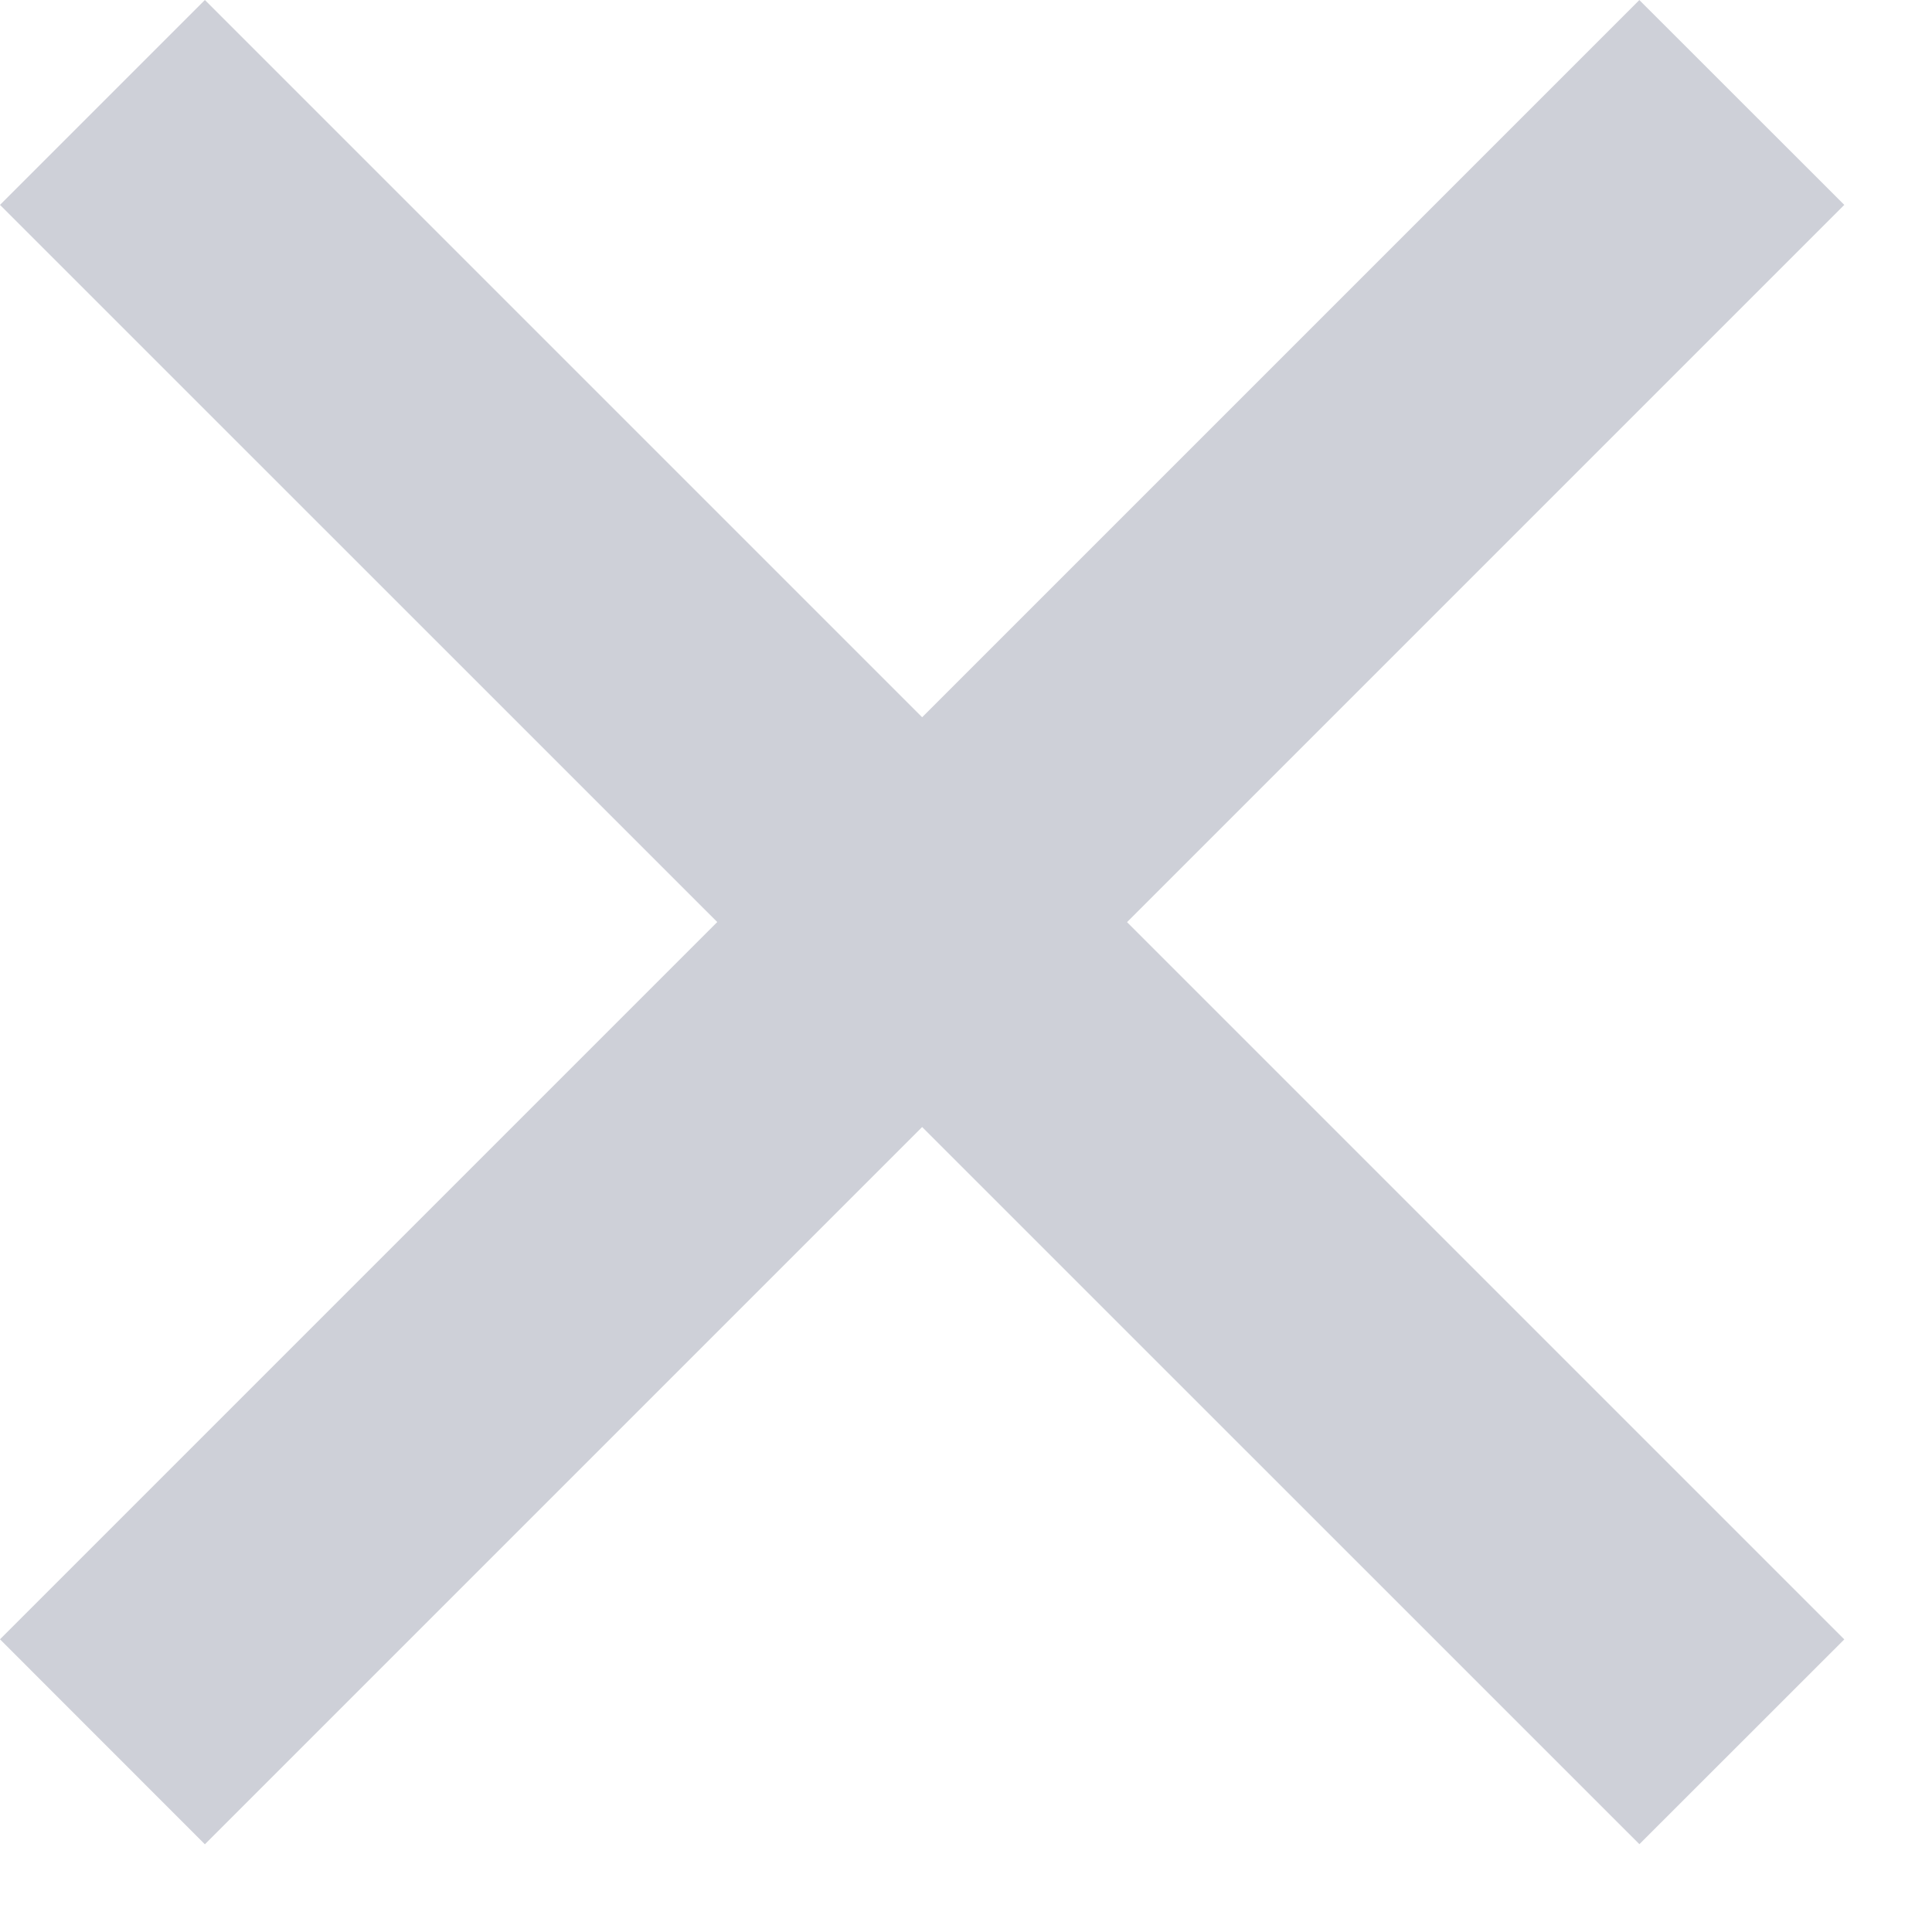
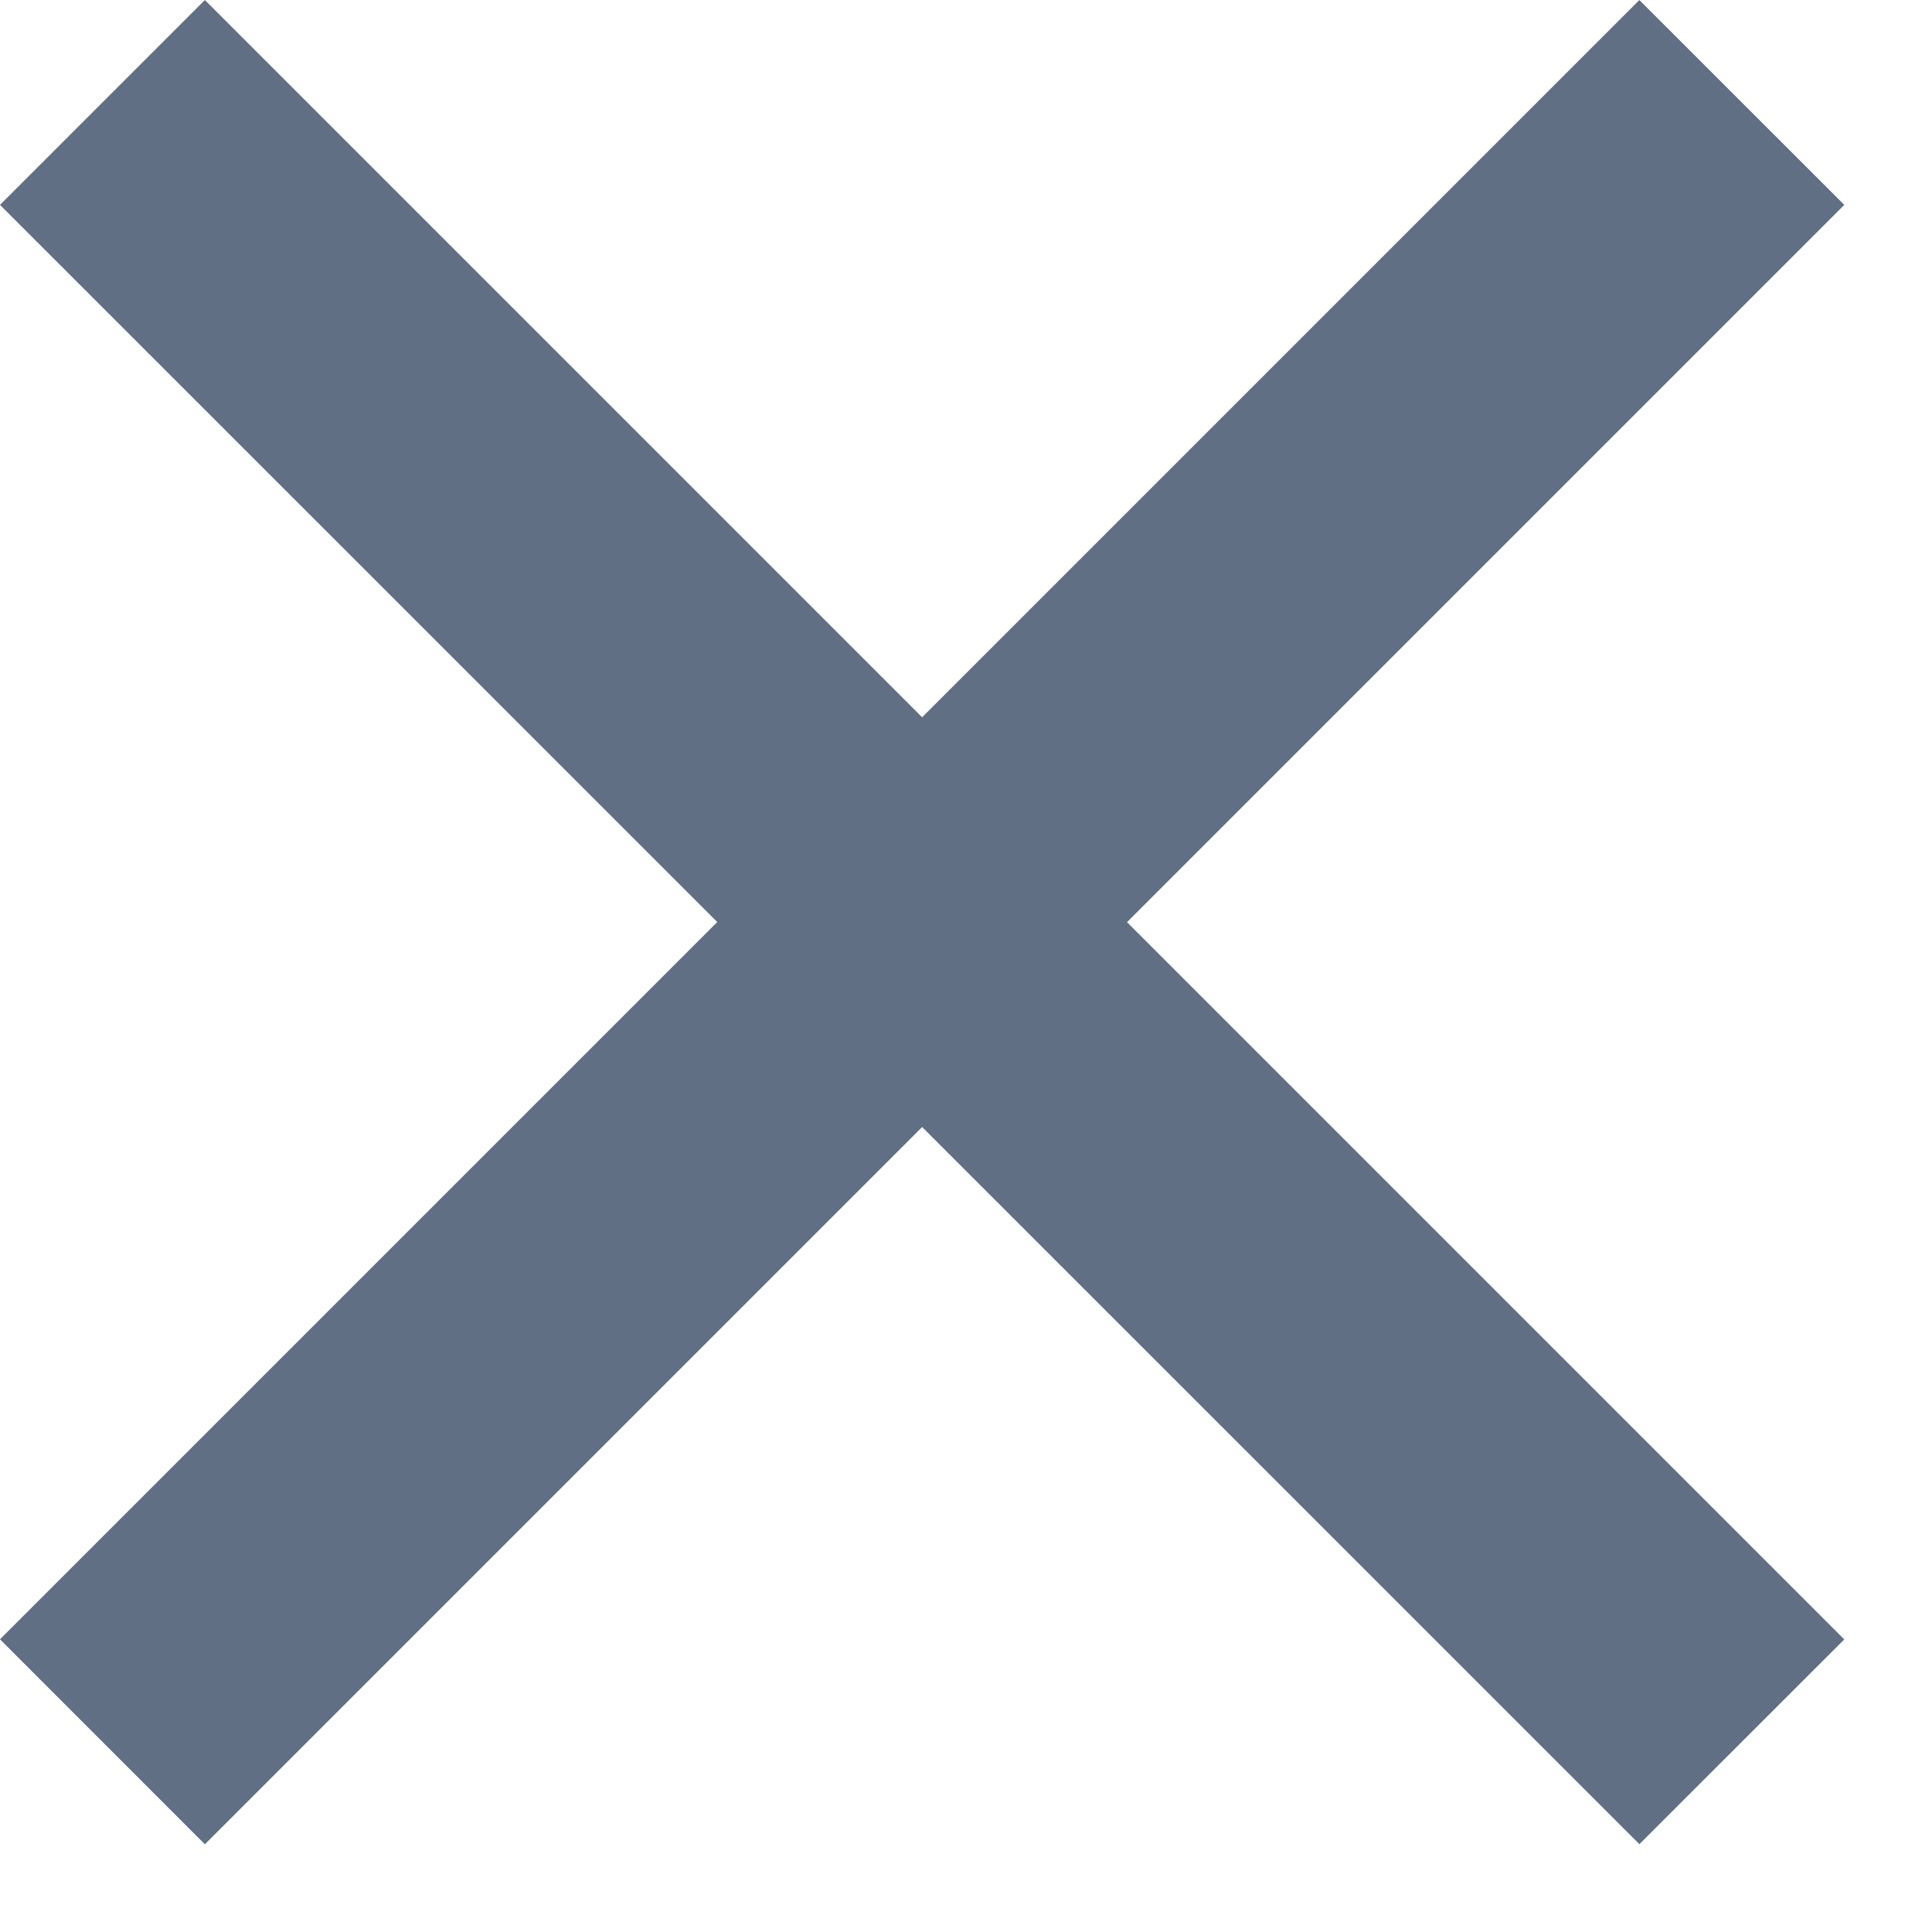
<svg xmlns="http://www.w3.org/2000/svg" width="20" height="20">
-   <path fill="#3B4262" fill-rule="evenodd" d="M16.97 0l2.122 2.121-7.425 7.425 7.425 7.425-2.121 2.12-7.425-7.424-7.425 7.425L0 16.97l7.425-7.425L0 2.121 2.121 0l7.425 7.425L16.971 0z" opacity=".25" />
+   <path fill="#616f85" fill-rule="evenodd" d="M16.97 0l2.122 2.121-7.425 7.425 7.425 7.425-2.121 2.12-7.425-7.424-7.425 7.425L0 16.97l7.425-7.425L0 2.121 2.121 0l7.425 7.425L16.971 0z" opacity="1" />
</svg>
